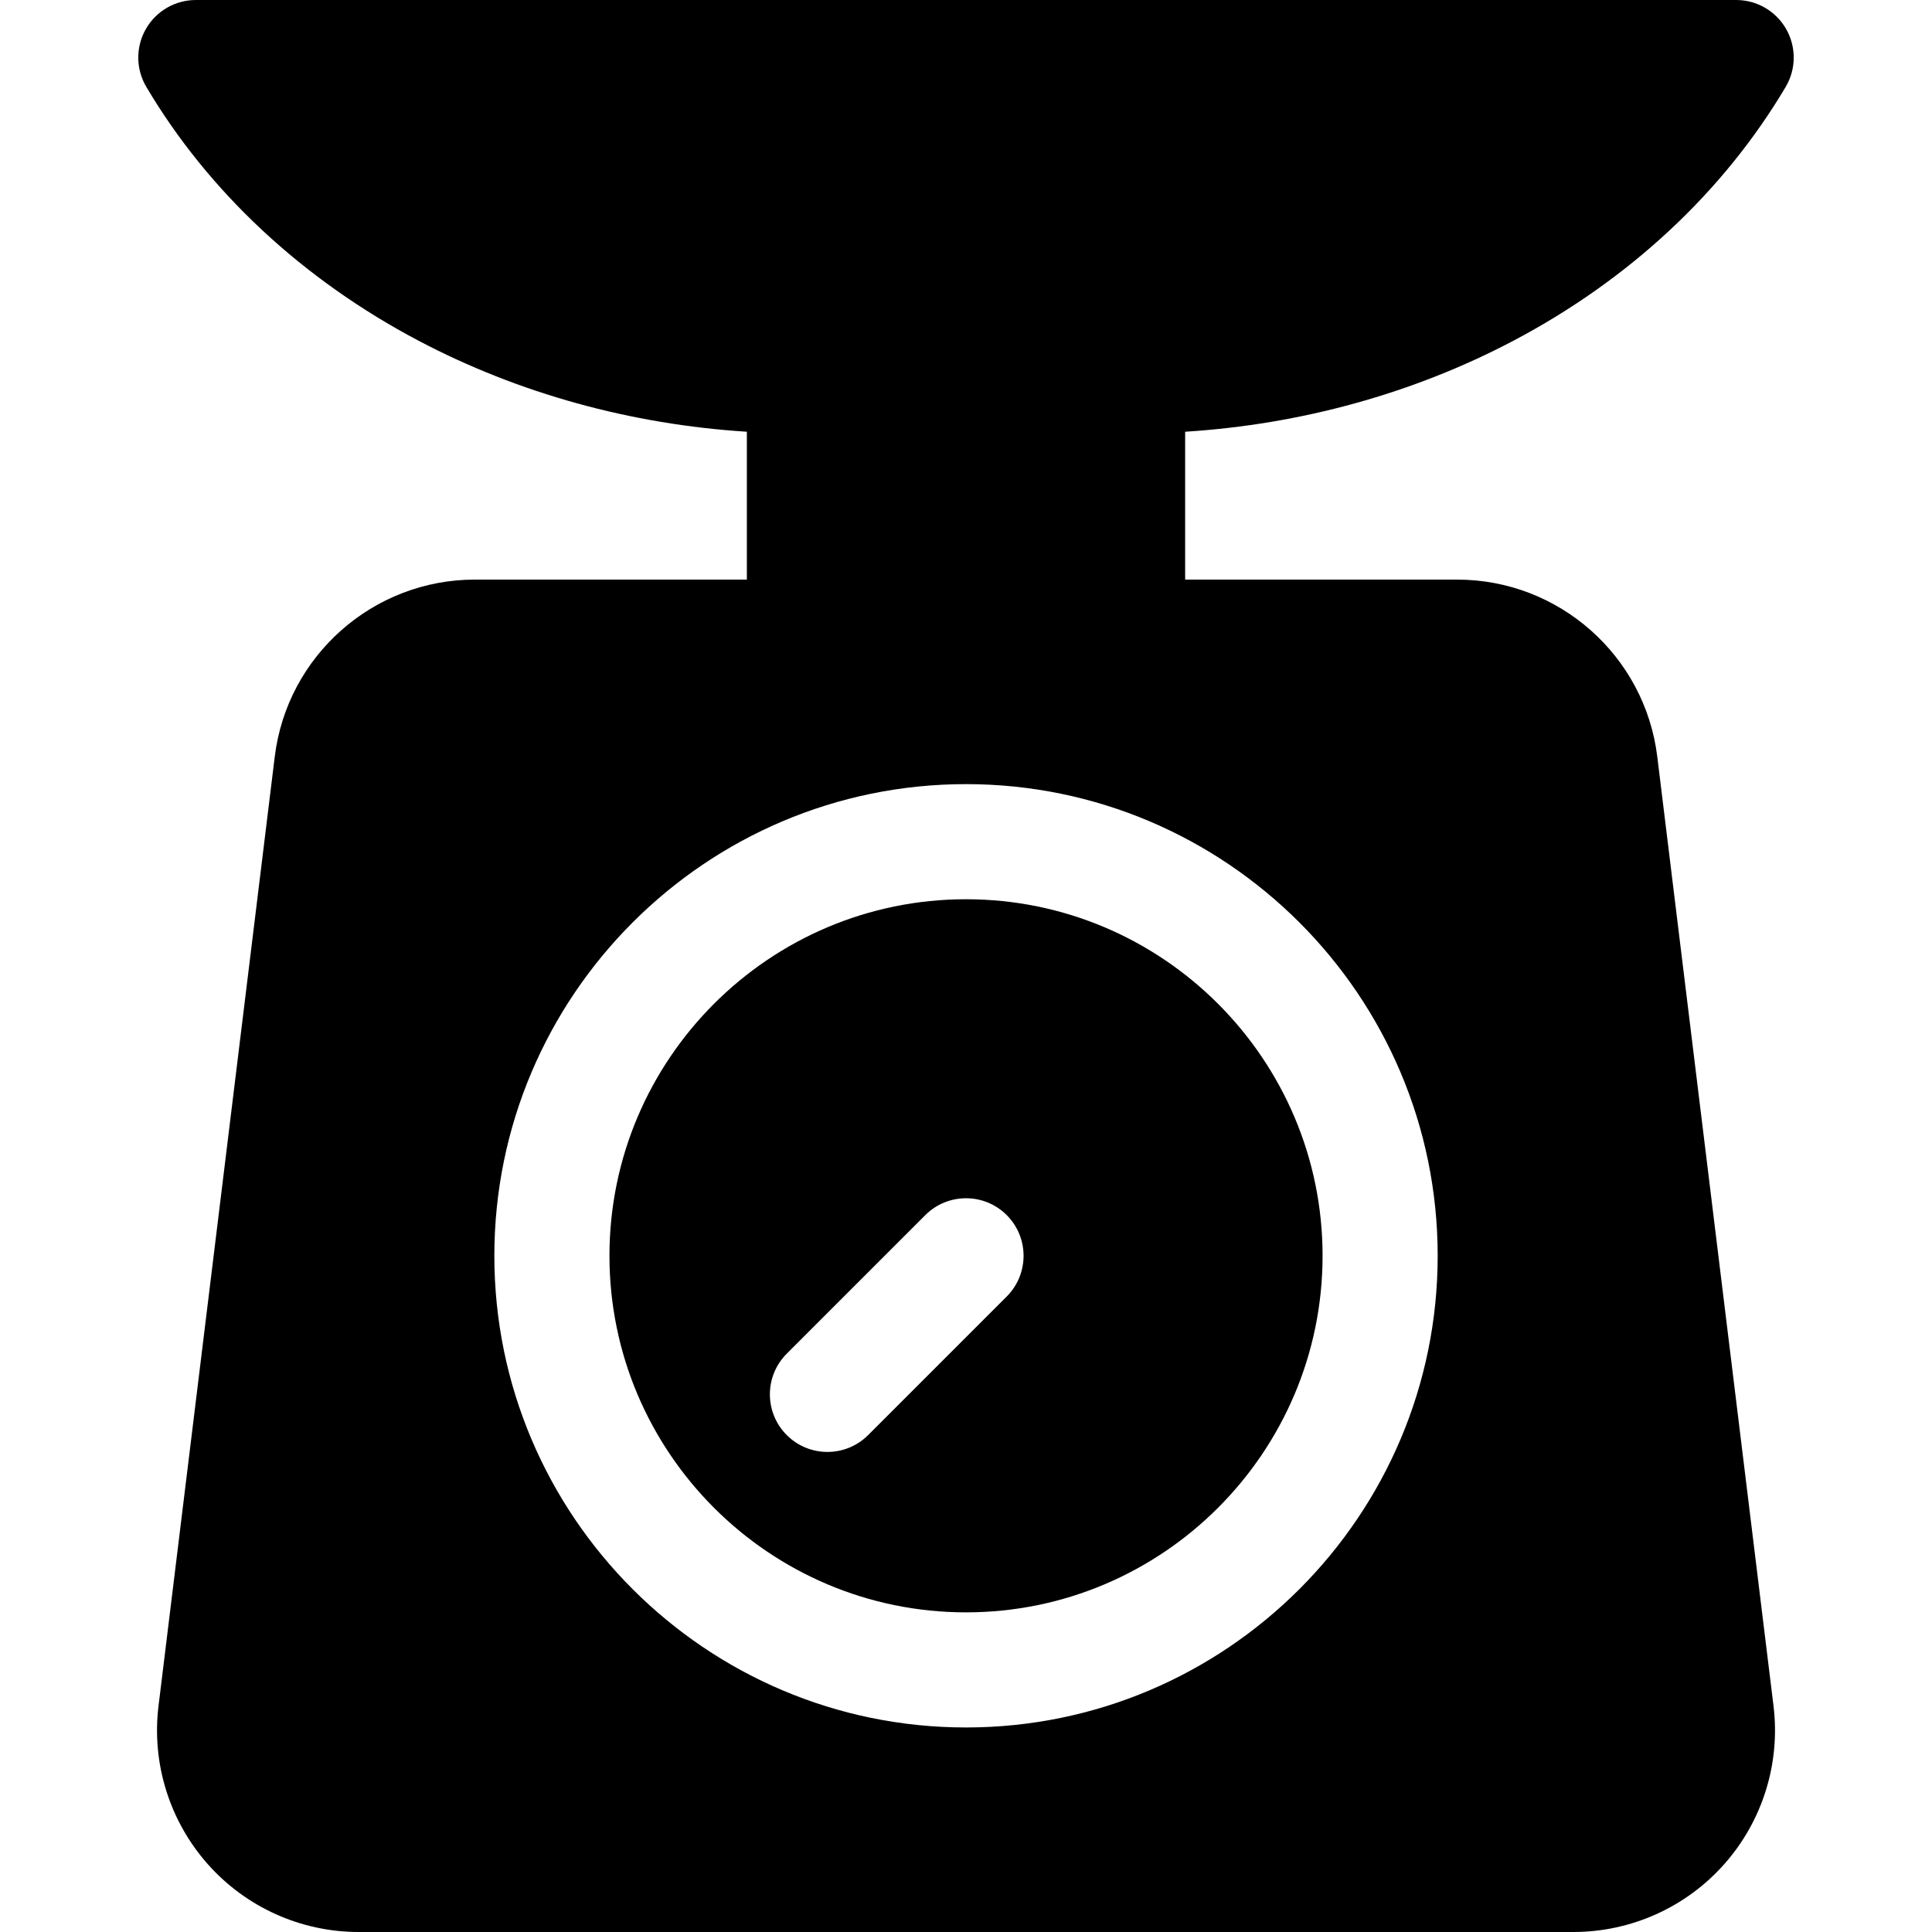
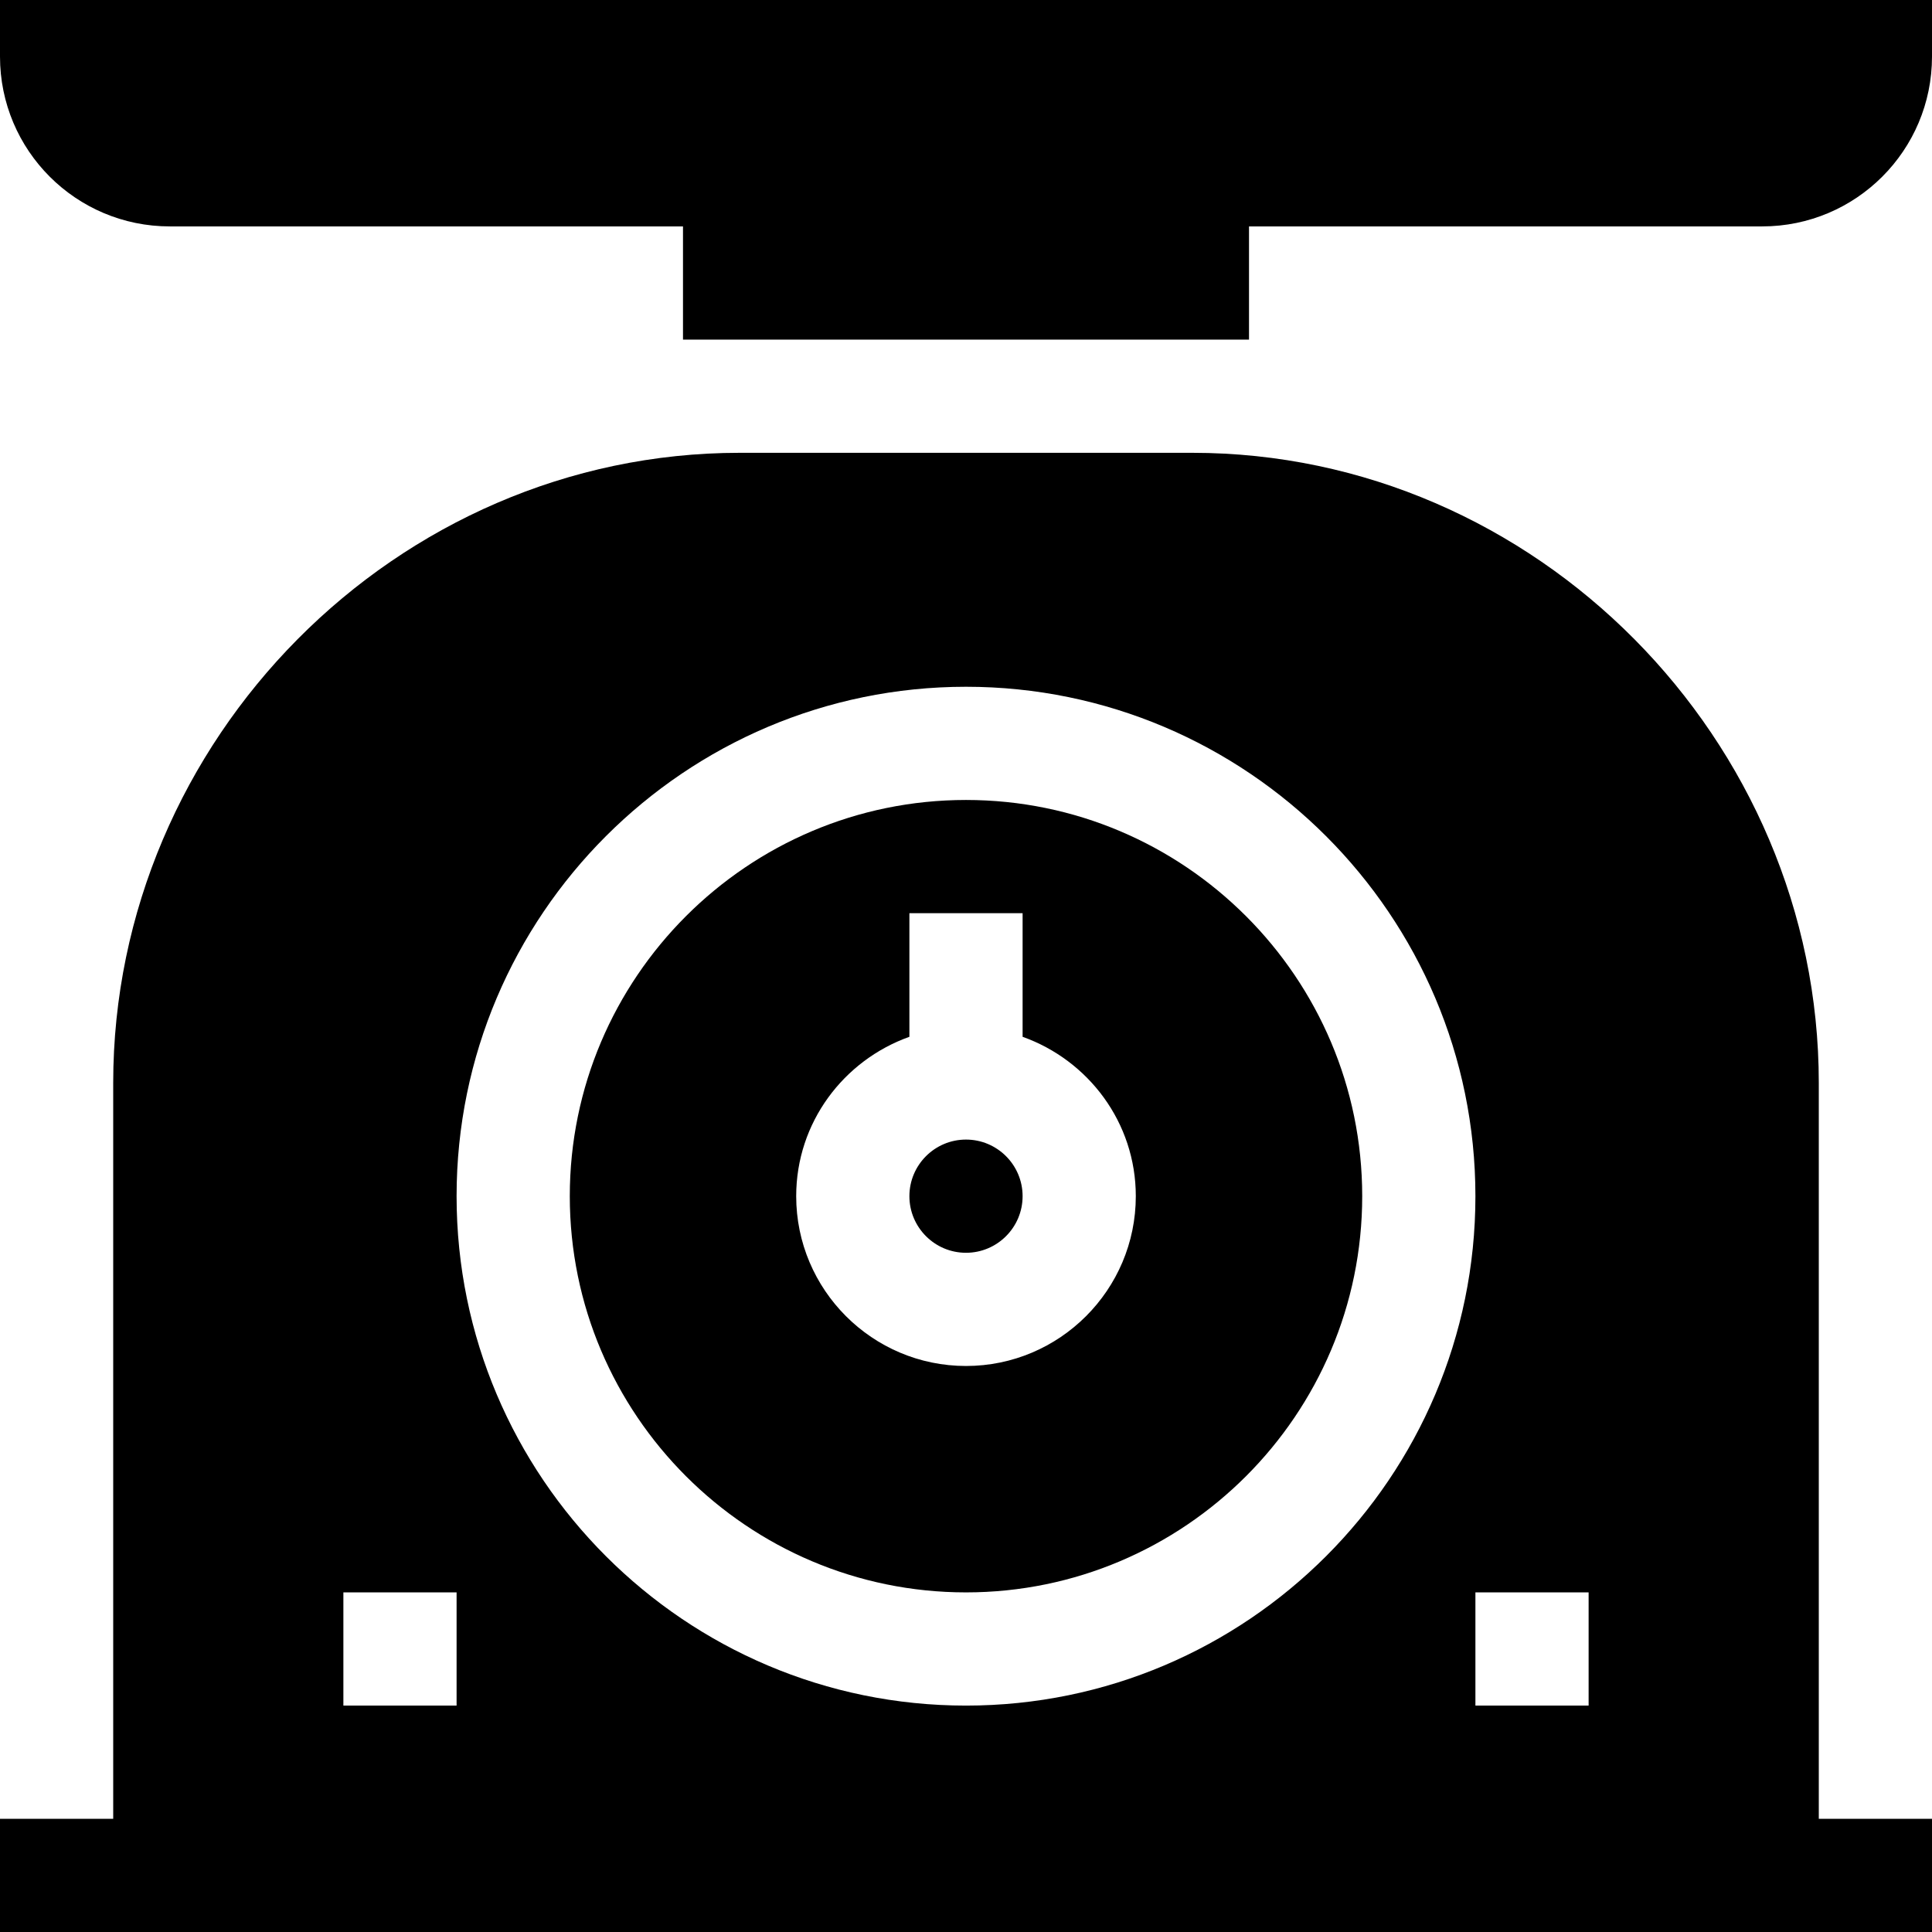
- <svg xmlns="http://www.w3.org/2000/svg" version="1.1" id="Capa_1" x="0px" y="0px" viewBox="0 0 512 512" style="enable-background:new 0 0 512 512;" xml:space="preserve">
+ <svg xmlns="http://www.w3.org/2000/svg" version="1.1" id="Layer_1" x="0px" y="0px" viewBox="0 0 512 512" style="enable-background:new 0 0 512 512;" xml:space="preserve" width="512" height="512">
  <g>
-     <g>
-       <path d="M400.987,90.342c30.772-16.21,55.752-39.487,72.238-67.314c2.793-4.714,2.842-10.565,0.129-15.326    C470.641,2.94,465.582,0,460.101,0H51.898c-5.48,0-10.539,2.94-13.252,7.701c-2.713,4.762-2.664,10.613,0.129,15.326    c16.486,27.827,41.466,51.105,72.238,67.314c26.424,13.92,56.216,22.137,86.911,24.073V153.6h-72.087    c-26.953,0-49.748,20.174-53.024,46.926L42.009,452.087c-1.859,15.176,2.888,30.446,13.021,41.896    C65.163,505.433,79.744,512,95.033,512h321.942c15.289,0,29.87-6.567,40.003-18.016c10.133-11.45,14.88-26.72,13.021-41.896    l-30.803-251.56c-3.276-26.753-26.071-46.926-53.024-46.926h-72.096v-39.186C344.77,112.478,374.563,104.261,400.987,90.342z     M381.001,332.799c0,68.924-56.073,124.998-124.997,124.998s-124.997-56.074-124.997-124.998    c0-68.923,56.074-124.997,124.997-124.997S381.001,263.876,381.001,332.799z" />
-     </g>
+     <path d="M256,212c-57.891,0-105,47.109-105,105s47.109,105,105,105s105-47.109,105-105S313.891,212,256,212z M256,362   c-24.814,0-45-20.186-45-45c0-19.53,12.578-36.024,30-42.237V242h30v32.763c17.422,6.213,30,22.707,30,42.237   C301,341.814,280.814,362,256,362z" />
+     <path d="M256,302c-8.276,0-15,6.724-15,15s6.724,15,15,15s15-6.724,15-15S264.276,302,256,302z" />
+     <path d="M482,287c0-90.981-75.019-167-166-167H196c-90.981,0-166,76.019-166,167v195H0v30h512v-30h-30V287z M121,452H91v-30h30V452   z M256,452c-74.443,0-135-60.557-135-135s60.557-135,135-135s135,60.557,135,135S330.443,452,256,452z M421,452h-30v-30h30V452z" />
+     <path d="M0,15c0,24.853,20.147,45,45,45h136v30h150V60h136c24.853,0,45-20.147,45-45V0H0V15z" />
  </g>
-   <g>
-     <g>
-       <path d="M256.004,238.308c-52.103,0-94.491,42.389-94.491,94.491c0,52.103,42.389,94.492,94.491,94.492    c52.102,0,94.491-42.389,94.491-94.492C350.495,280.697,308.106,238.308,256.004,238.308z M266.79,343.585l-36.724,36.724    c-2.978,2.978-6.882,4.468-10.785,4.468s-7.807-1.49-10.785-4.468c-5.957-5.956-5.957-15.614,0-21.57l36.724-36.724    c5.956-5.956,15.614-5.956,21.57,0C272.746,327.97,272.746,337.628,266.79,343.585z" />
-     </g>
-   </g>
-   <g>
- </g>
-   <g>
- </g>
-   <g>
- </g>
-   <g>
- </g>
-   <g>
- </g>
-   <g>
- </g>
-   <g>
- </g>
-   <g>
- </g>
-   <g>
- </g>
-   <g>
- </g>
-   <g>
- </g>
-   <g>
- </g>
-   <g>
- </g>
-   <g>
- </g>
-   <g>
- </g>
</svg>
